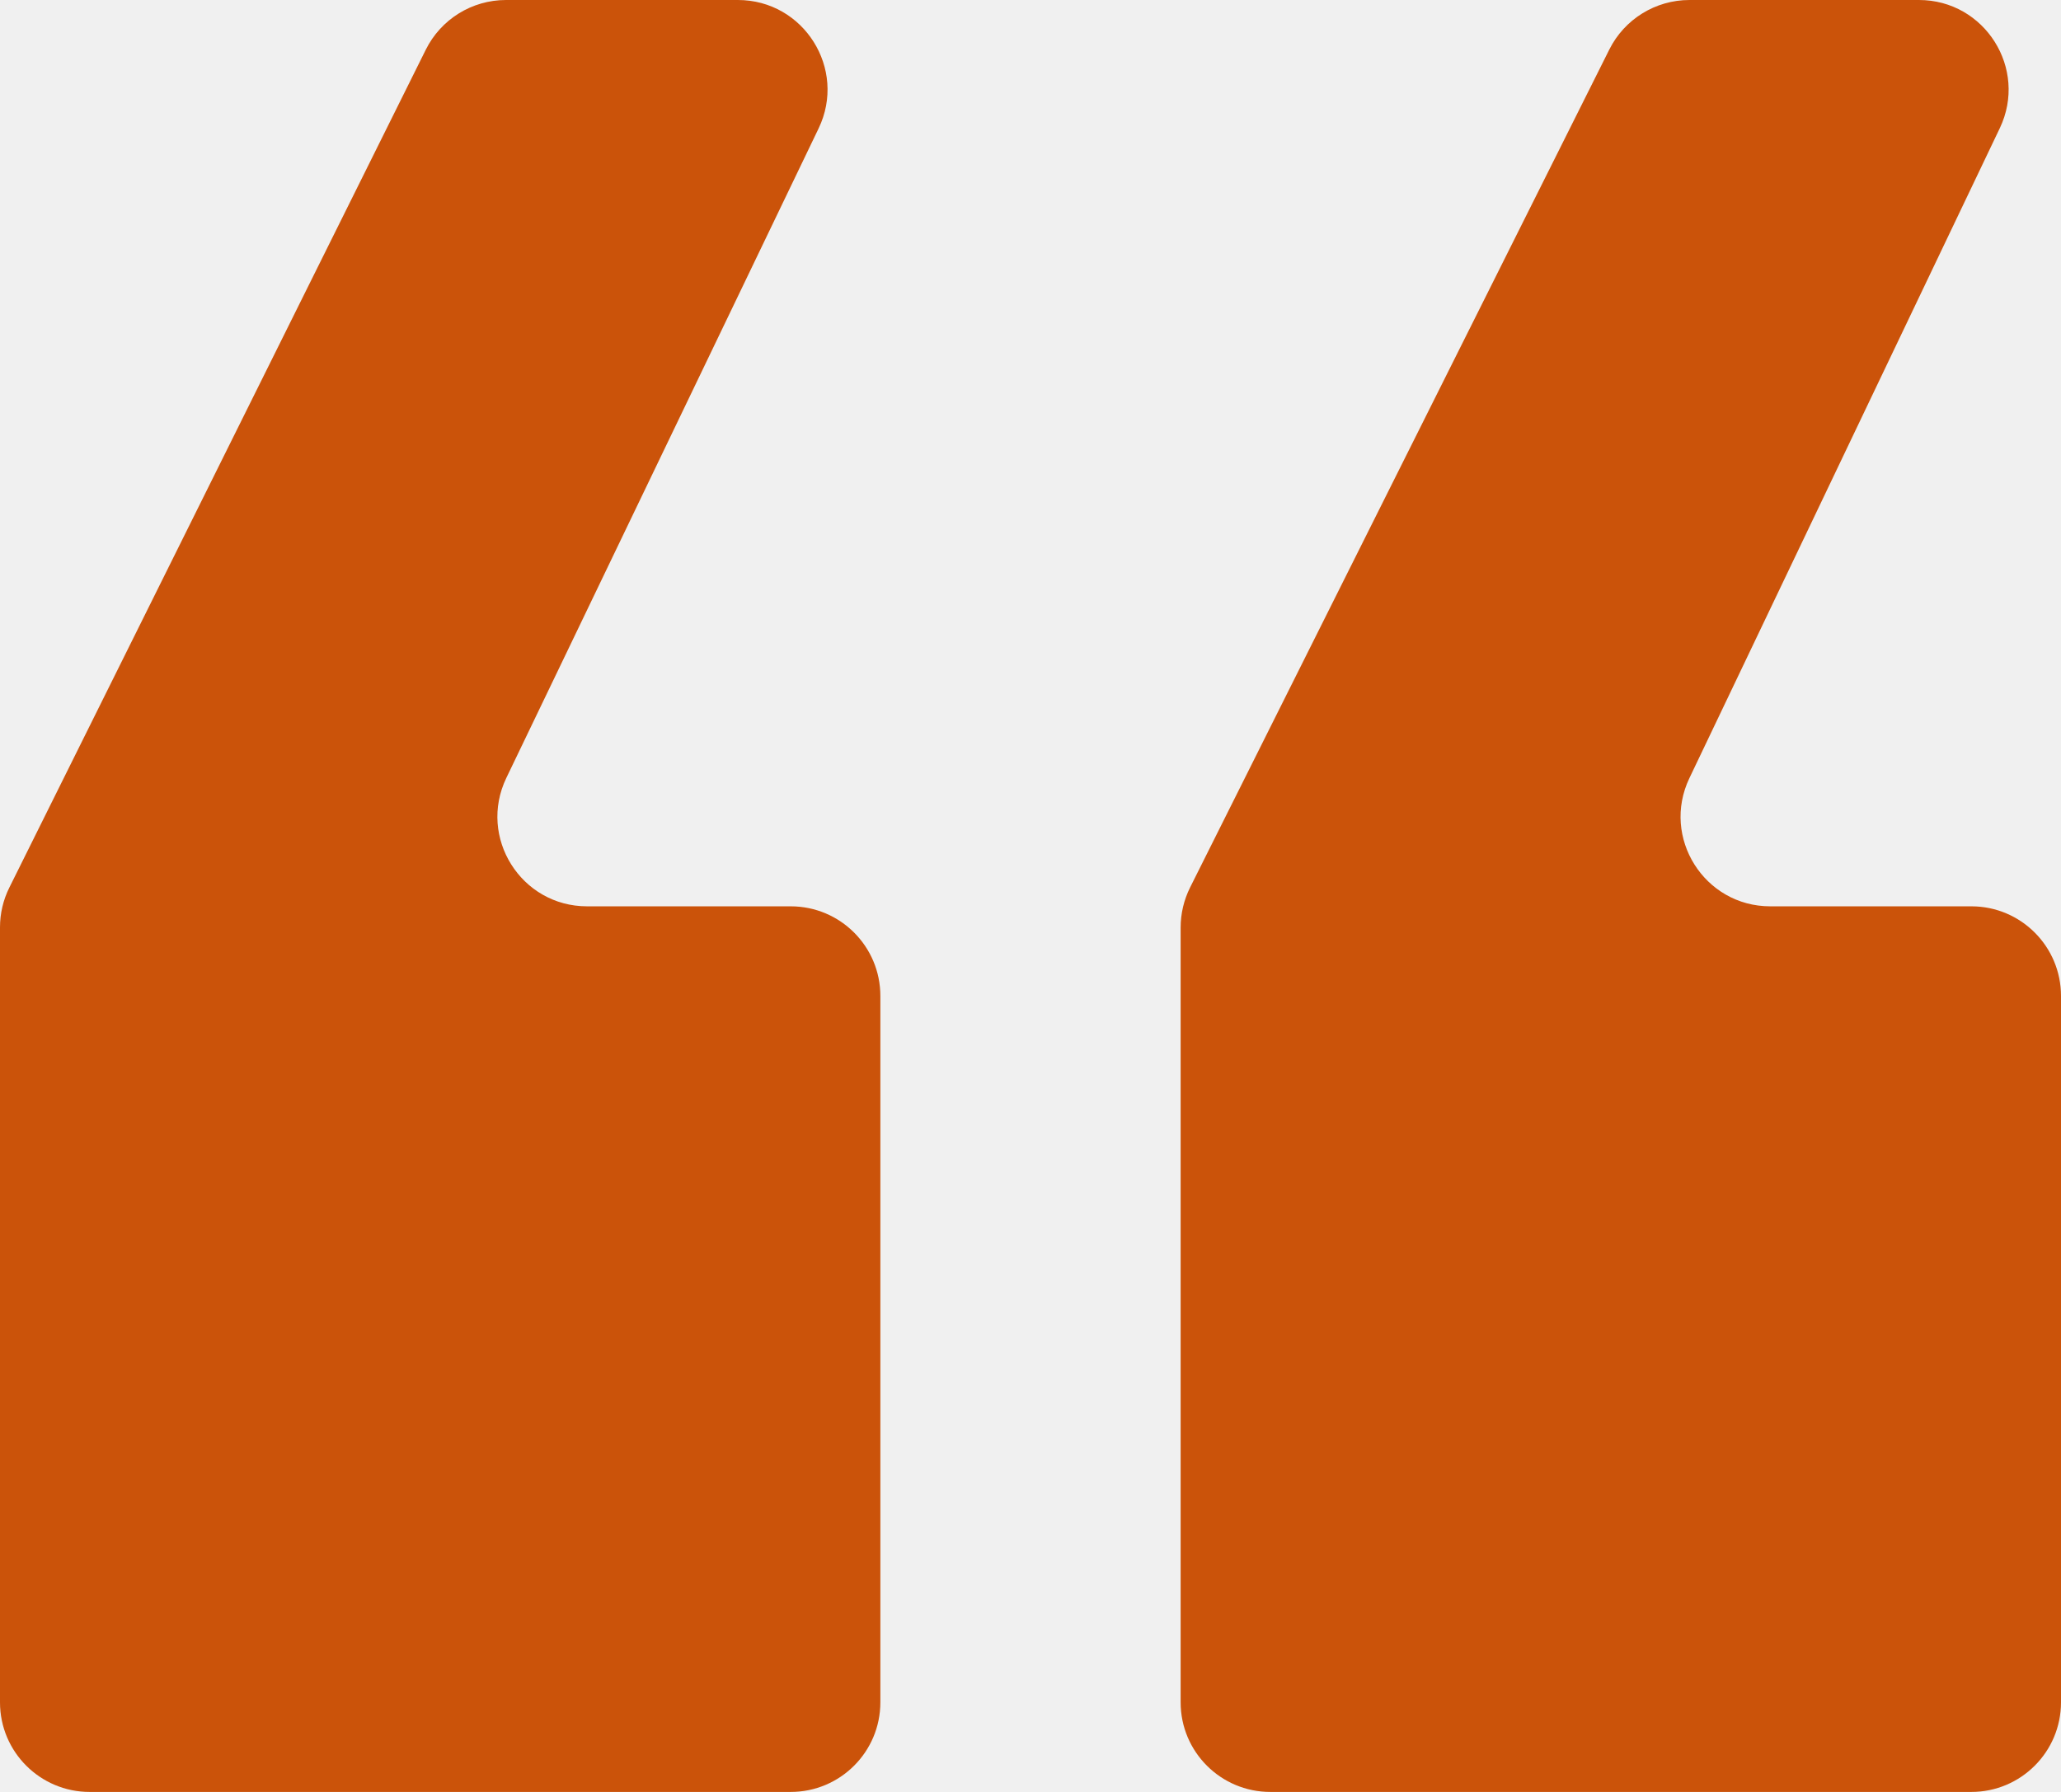
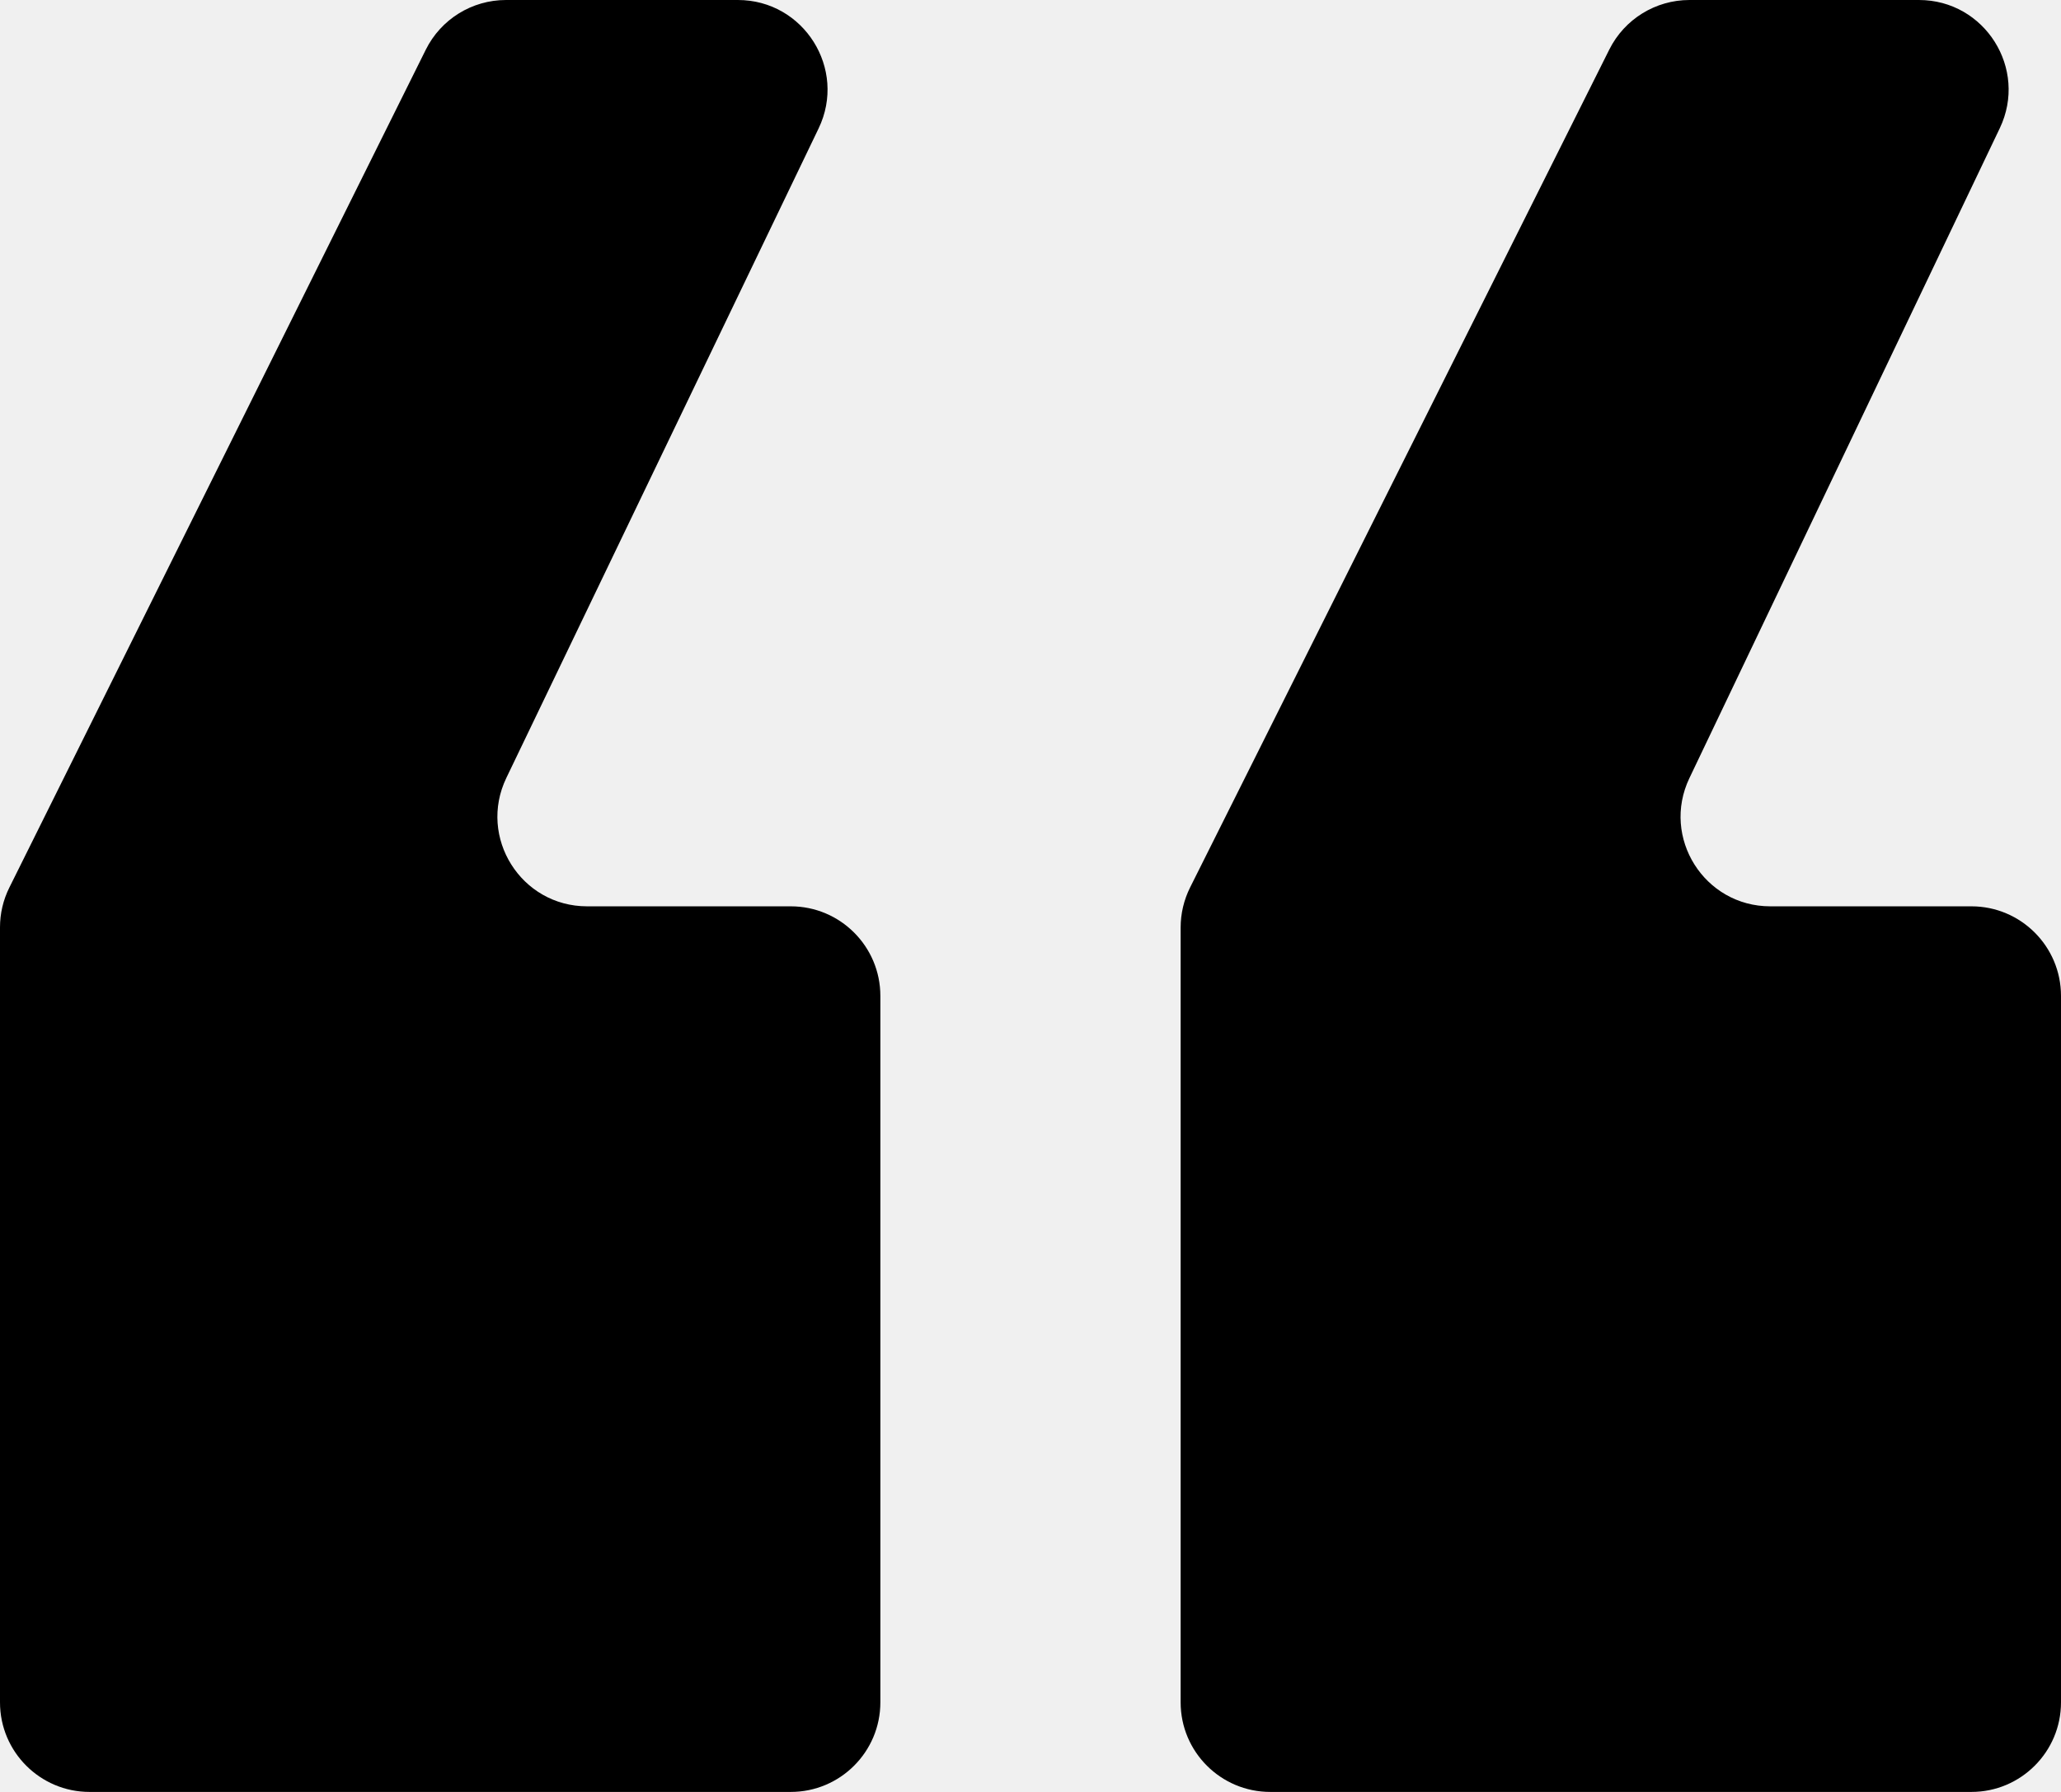
<svg xmlns="http://www.w3.org/2000/svg" preserveAspectRatio="none" overflow="visible" style="display: block;" width="53" height="46.087" viewBox="0 0 53 46.087" fill="none">
  <g clip-path="url(#clip0_0_5)">
-     <path d="M41.385 1.273C41.775 0.493 42.573 0 43.445 0H49.346C51.041 0 52.156 1.768 51.426 3.297L43.444 20.013C42.714 21.542 43.829 23.31 45.524 23.31H50.696C51.968 23.31 53 24.342 53 25.614V43.783C53 45.055 51.968 46.087 50.696 46.087H32.666C31.393 46.087 30.361 45.055 30.361 43.783V23.854C30.361 23.497 30.445 23.143 30.605 22.823L41.385 1.273ZM10.949 1.279C11.338 0.495 12.137 0 13.012 0H18.974C20.671 0 21.786 1.773 21.051 3.303L13.021 20.007C12.285 21.537 13.4 23.31 15.097 23.31H20.334C21.607 23.31 22.639 24.342 22.639 25.614V43.783C22.639 45.055 21.607 46.087 20.334 46.087H2.304C1.032 46.087 0 45.055 0 43.783V23.851C0 23.495 0.082 23.144 0.241 22.826L10.949 1.279Z" fill="#CB530A" />
+     <path d="M41.385 1.273C41.775 0.493 42.573 0 43.445 0H49.346C51.041 0 52.156 1.768 51.426 3.297L43.444 20.013C42.714 21.542 43.829 23.31 45.524 23.31H50.696C51.968 23.31 53 24.342 53 25.614V43.783C53 45.055 51.968 46.087 50.696 46.087H32.666C31.393 46.087 30.361 45.055 30.361 43.783V23.854C30.361 23.497 30.445 23.143 30.605 22.823L41.385 1.273ZM10.949 1.279C11.338 0.495 12.137 0 13.012 0H18.974C20.671 0 21.786 1.773 21.051 3.303L13.021 20.007C12.285 21.537 13.4 23.31 15.097 23.31H20.334C21.607 23.31 22.639 24.342 22.639 25.614V43.783C22.639 45.055 21.607 46.087 20.334 46.087H2.304C1.032 46.087 0 45.055 0 43.783V23.851C0 23.495 0.082 23.144 0.241 22.826L10.949 1.279Z" fill="currentColor" />
  </g>
  <defs>
    <clipPath id="clip0_0_5">
      <rect width="53" height="46.087" fill="white" />
    </clipPath>
  </defs>
</svg>
